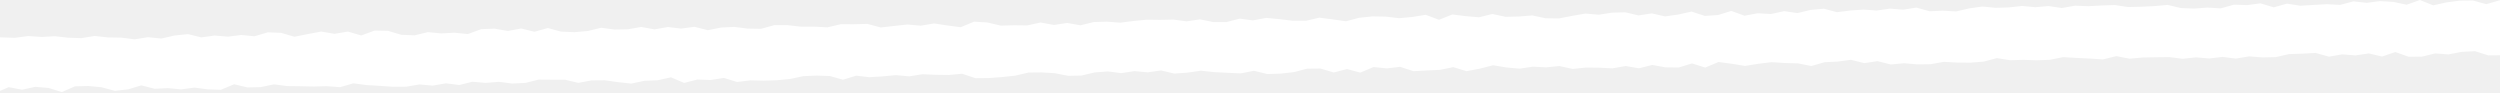
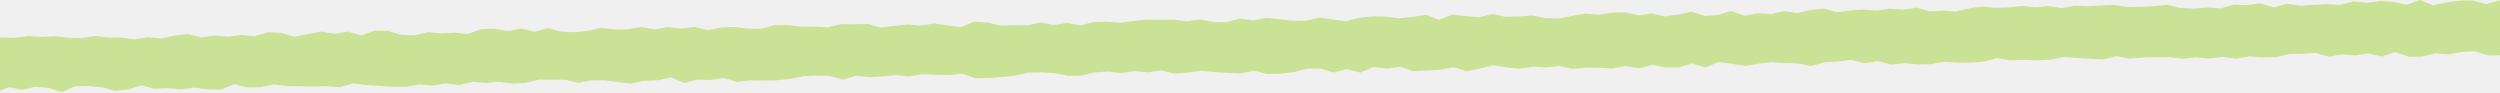
<svg xmlns="http://www.w3.org/2000/svg" width="1920" height="70.701" viewBox="0 0 1920 70.701">
-   <path id="路径_1057" data-name="路径 1057" d="M1918.885,686.253l-.353-.091-10.182,2.95-10.186-2.807-10.19.109-10.194,1.319-10.2,2.272-10.2-4.1-10.208,3.635-10.212-2.185-10.217-.6-10.219,1.323-10.216-1.118-10.211,2.711-10.208-.551-10.2.582-10.2.6-10.2-1.606-10.194,2.852-10.191-3.089-10.188,1.354-10.185-.307-10.182,2.835-10.179-.613-10.177.774-10.174-.412-10.172-2.406-10.17.9-10.167.5-10.165.224-10.163-1.543-10.162.367-10.16.529-10.158-.392-10.157,1.8-10.156-1.515-10.155.883-10.153-.949-10.152,1.1-10.152.327-10.151-.987-10.151,1.4-10.15,2.369-10.15-.595-10.15.46-10.15-2.825-10.15,1.6-10.15-.811-10.15,1.47-10.151-.743-10.152.7-10.153,1.33-10.154-2.685-10.154.927-10.156,2.425-10.157-1.485-10.159,2.2-10.161-.571-10.163,1.877-10.165-3.687-10.167,3.166-10.17.669-10.172-3.333-10.175,2.274-10.177,1.451-10.181-2.322-10.184,1.56-10.187-2.394-10.191.275-10.195,1.579-10.2-.894-10.2,1.778-10.207,1.973-10.212-.126-10.217-2.182-10.222.816-10.227.251-10.232-2.183-10.237,2.547-10.237-.9-10.232-1.256-10.228,4.092-10.224-3.85-10.22,1.657-10.216.951-10.213-1.213-10.209-.174-10.206,1.062-10.2,2.677-10.2-1.442-10.2-1.347-10.2,2.4-10.195.007-10.193-1.233-10.192-.972-10.19,1.9L951,700.219l-10.189,2.627-10.189-.007-10.188-2.07L910.246,702.3l-10.189-1.352-10.19.208-10.191-.122-10.192.976-10.194,1.321-10.2-.779-10.2.29-10.2,2.491-10.2-1.793-10.206,1.537-10.21-1.9-10.213,2.249-10.218-.113-10.222.267L757.2,703.164l-10.231-.623-10.237,4.253-10.243-1.325-10.249-1.556-10.247,1.709-10.242-.892-10.237,1.116-10.233,1.167-10.229-2.755-10.226.266-10.222-.019-10.22,2.4-10.217-.545-10.216.031-10.214-1.169H593.521l-10.213,2.822-10.213-.17-10.213-1.3-10.214.479-10.216,2.035-10.217-2.6-10.219,1.372-10.223-1.2-10.226,1.8-10.23-1.853L481.1,708.4l-10.24.187L460.618,707.2l-10.252,2.512-10.258.911-10.252-.434-10.247-2.741-10.242,2.833-10.238-2.482-10.235,1.888-10.232-1.771-10.23.383L358.2,712.07l-10.228-1.044-10.228.536-10.23-.978-10.232,2.457-10.235-.417-10.238-3.047-10.242-.19-10.248,3.766-10.254-3-10.261,1.722-10.259-1.729-10.253,1.92-10.248,2.073-10.244-3-10.242-.406-10.24,3.027-10.181-.988-10.192,1.288-10.2-.865-10.217,1.419-10.231-2.5-10.247,1.047-10.264,2.351-10.262-1.038-10.249,1.633-10.237-1.3-10.227-.154L71.593,713.52,61.381,715.2l-10.207-.339-10.2-1.14-10.2.577-10.2-.714-10.208,1.385L.14,714.612l-1.255-.029v41.138L5.6,752.852,15.792,754.8l10.19-2.2,10.189.851,10.188,3.164,10.186-4.419,10.185-.233,10.184.959L87.1,755.671l10.182-1.143,10.181-3.061,10.18,2.624,10.179-.514,10.178.988,10.177-1.365,10.176,1.325,10.175.338L178.7,750.61l10.174,2.433,10.173-.218,10.172-2.134,10.171,1.317,10.17.129,10.17.221L249.9,752.1l10.169.756,10.168-2.956,10.167,1.337,10.167.605,10.166.7,10.166-.056,10.165-1.729,10.165.9,10.165-1.763,10.164,1.309,10.164-2.517,10.164.88,10.164-.809,10.163,1.3,10.163-.467,10.163-2.536,10.162.07,10.162.015,10.162,2.415,10.163-1.9,10.162-.084,10.162,1.419,10.162,1.112,10.162-2.137L504,747.544l10.162-2.254,10.163,4.3,10.163-2.605,10.163.369,10.163-1.6,10.164,3.127,10.164-1.266,10.164.228,10.165-.294,10.165-.973L615.8,744.4l10.166-.441,10.167.321,10.167,2.848,10.167-3.1,10.168,1.186,10.169-.659,10.17-.945,10.17.94,10.171-1.639,10.172.443,10.173.132,10.174-.953,10.174,3.415,10.175-.088,10.176-.763,10.177-1.08,10.178-2.387,10.18-.113,10.18.62,10.182,2.005,10.183-.206,10.184-2.407,10.185-.754,10.187,1.3,10.188-1.54,10.19.93L890.57,740l10.193,2.423,10.194-.741,10.2-1.482,10.2,1.1,10.2.509,10.2.452,10.2-1.988,10.2,2.5,10.206-.324,10.207-1.147,10.209-2.657,10.209-.1,10.207,3.031,10.206-2.639,10.2,2.723,10.2-4.263,10.2,1.032,10.2-1.205,10.2,3.356,10.2-.554,10.2-.482,10.195-2.077,10.193,3.1,10.192-1.93,10.191-2.619,10.19,1.7,10.189.919,10.188-1.524,10.187.507,10.186-.988,10.186,2.213,10.185-1.046,10.184.1,10.183.492,10.182-1.773,10.182,1.741,10.182-2.571,10.181,1.847,10.18.1,10.18-3.124,10.18,3.19,10.179-4.28,10.179,1.339,10.179,1.69,10.179-1.653,10.179-1.239,10.179.641,10.179.278,10.179,2.048,10.179-2.942,10.179-.475,10.179-1.359,10.179,2.552,10.18-1.538,10.18,2.576,10.18-.964,10.181.87,10.181-.117,10.182-1.827,10.182.564,10.183.067,10.184-.787,10.185-2.7,10.186,1.613,10.187-.279,10.187.339,10.189-.385,10.19-2.036,10.191.588,10.192.509,10.194.64,10.194-2.518,10.2,1.958,10.2-.9,10.2-.2,10.2-.107,10.2,1.293,10.2-1.1,10.206.854,10.208-1.192,10.209,1.28,10.211-1.7,10.213.807,10.215-.221,10.213-2.344,10.211-.324,10.209-.556,10.208,2.87,10.206-1.783,10.205.8,10.2-1.511,10.2,2.382,10.2-3.445,10.2,3.616,10.2-.083,10.2-2.486,10.2.767,10.2-1.956,10.195-.5,10.194,3.2,9-.08Z" transform="translate(1.115 -685.907)" fill="#fff" />
+   <path id="路径_1057" data-name="路径 1057" d="M1918.885,686.253l-.353-.091-10.182,2.95-10.186-2.807-10.19.109-10.194,1.319-10.2,2.272-10.2-4.1-10.208,3.635-10.212-2.185-10.217-.6-10.219,1.323-10.216-1.118-10.211,2.711-10.208-.551-10.2.582-10.2.6-10.2-1.606-10.194,2.852-10.191-3.089-10.188,1.354-10.185-.307-10.182,2.835-10.179-.613-10.177.774-10.174-.412-10.172-2.406-10.17.9-10.167.5-10.165.224-10.163-1.543-10.162.367-10.16.529-10.158-.392-10.157,1.8-10.156-1.515-10.155.883-10.153-.949-10.152,1.1-10.152.327-10.151-.987-10.151,1.4-10.15,2.369-10.15-.595-10.15.46-10.15-2.825-10.15,1.6-10.15-.811-10.15,1.47-10.151-.743-10.152.7-10.153,1.33-10.154-2.685-10.154.927-10.156,2.425-10.157-1.485-10.159,2.2-10.161-.571-10.163,1.877-10.165-3.687-10.167,3.166-10.17.669-10.172-3.333-10.175,2.274-10.177,1.451-10.181-2.322-10.184,1.56-10.187-2.394-10.191.275-10.195,1.579-10.2-.894-10.2,1.778-10.207,1.973-10.212-.126-10.217-2.182-10.222.816-10.227.251-10.232-2.183-10.237,2.547-10.237-.9-10.232-1.256-10.228,4.092-10.224-3.85-10.22,1.657-10.216.951-10.213-1.213-10.209-.174-10.206,1.062-10.2,2.677-10.2-1.442-10.2-1.347-10.2,2.4-10.195.007-10.193-1.233-10.192-.972-10.19,1.9L951,700.219l-10.189,2.627-10.189-.007-10.188-2.07L910.246,702.3l-10.189-1.352-10.19.208-10.191-.122-10.192.976-10.194,1.321-10.2-.779-10.2.29-10.2,2.491-10.2-1.793-10.206,1.537-10.21-1.9-10.213,2.249-10.218-.113-10.222.267L757.2,703.164l-10.231-.623-10.237,4.253-10.243-1.325-10.249-1.556-10.247,1.709-10.242-.892-10.237,1.116-10.233,1.167-10.229-2.755-10.226.266-10.222-.019-10.22,2.4-10.217-.545-10.216.031-10.214-1.169H593.521l-10.213,2.822-10.213-.17-10.213-1.3-10.214.479-10.216,2.035-10.217-2.6-10.219,1.372-10.223-1.2-10.226,1.8-10.23-1.853L481.1,708.4l-10.24.187L460.618,707.2l-10.252,2.512-10.258.911-10.252-.434-10.247-2.741-10.242,2.833-10.238-2.482-10.235,1.888-10.232-1.771-10.23.383L358.2,712.07l-10.228-1.044-10.228.536-10.23-.978-10.232,2.457-10.235-.417-10.238-3.047-10.242-.19-10.248,3.766-10.254-3-10.261,1.722-10.259-1.729-10.253,1.92-10.248,2.073-10.244-3-10.242-.406-10.24,3.027-10.181-.988-10.192,1.288-10.2-.865-10.217,1.419-10.231-2.5-10.247,1.047-10.264,2.351-10.262-1.038-10.249,1.633-10.237-1.3-10.227-.154L71.593,713.52,61.381,715.2l-10.207-.339-10.2-1.14-10.2.577-10.2-.714-10.208,1.385L.14,714.612l-1.255-.029v41.138L5.6,752.852,15.792,754.8l10.19-2.2,10.189.851,10.188,3.164,10.186-4.419,10.185-.233,10.184.959L87.1,755.671l10.182-1.143,10.181-3.061,10.18,2.624,10.179-.514,10.178.988,10.177-1.365,10.176,1.325,10.175.338L178.7,750.61l10.174,2.433,10.173-.218,10.172-2.134,10.171,1.317,10.17.129,10.17.221L249.9,752.1l10.169.756,10.168-2.956,10.167,1.337,10.167.605,10.166.7,10.166-.056,10.165-1.729,10.165.9,10.165-1.763,10.164,1.309,10.164-2.517,10.164.88,10.164-.809,10.163,1.3,10.163-.467,10.163-2.536,10.162.07,10.162.015,10.162,2.415,10.163-1.9,10.162-.084,10.162,1.419,10.162,1.112,10.162-2.137L504,747.544l10.162-2.254,10.163,4.3,10.163-2.605,10.163.369,10.163-1.6,10.164,3.127,10.164-1.266,10.164.228,10.165-.294,10.165-.973L615.8,744.4l10.166-.441,10.167.321,10.167,2.848,10.167-3.1,10.168,1.186,10.169-.659,10.17-.945,10.17.94,10.171-1.639,10.172.443,10.173.132,10.174-.953,10.174,3.415,10.175-.088,10.176-.763,10.177-1.08,10.178-2.387,10.18-.113,10.18.62,10.182,2.005,10.183-.206,10.184-2.407,10.185-.754,10.187,1.3,10.188-1.54,10.19.93L890.57,740l10.193,2.423,10.194-.741,10.2-1.482,10.2,1.1,10.2.509,10.2.452,10.2-1.988,10.2,2.5,10.206-.324,10.207-1.147,10.209-2.657,10.209-.1,10.207,3.031,10.206-2.639,10.2,2.723,10.2-4.263,10.2,1.032,10.2-1.205,10.2,3.356,10.2-.554,10.2-.482,10.195-2.077,10.193,3.1,10.192-1.93,10.191-2.619,10.19,1.7,10.189.919,10.188-1.524,10.187.507,10.186-.988,10.186,2.213,10.185-1.046,10.184.1,10.183.492,10.182-1.773,10.182,1.741,10.182-2.571,10.181,1.847,10.18.1,10.18-3.124,10.18,3.19,10.179-4.28,10.179,1.339,10.179,1.69,10.179-1.653,10.179-1.239,10.179.641,10.179.278,10.179,2.048,10.179-2.942,10.179-.475,10.179-1.359,10.179,2.552,10.18-1.538,10.18,2.576,10.18-.964,10.181.87,10.181-.117,10.182-1.827,10.182.564,10.183.067,10.184-.787,10.185-2.7,10.186,1.613,10.187-.279,10.187.339,10.189-.385,10.19-2.036,10.191.588,10.192.509,10.194.64,10.194-2.518,10.2,1.958,10.2-.9,10.2-.2,10.2-.107,10.2,1.293,10.2-1.1,10.206.854,10.208-1.192,10.209,1.28,10.211-1.7,10.213.807,10.215-.221,10.213-2.344,10.211-.324,10.209-.556,10.208,2.87,10.206-1.783,10.205.8,10.2-1.511,10.2,2.382,10.2-3.445,10.2,3.616,10.2-.083,10.2-2.486,10.2.767,10.2-1.956,10.195-.5,10.194,3.2,9-.08Z" transform="translate(1.115 -685.907)" fill="#CAE296" />
</svg>
